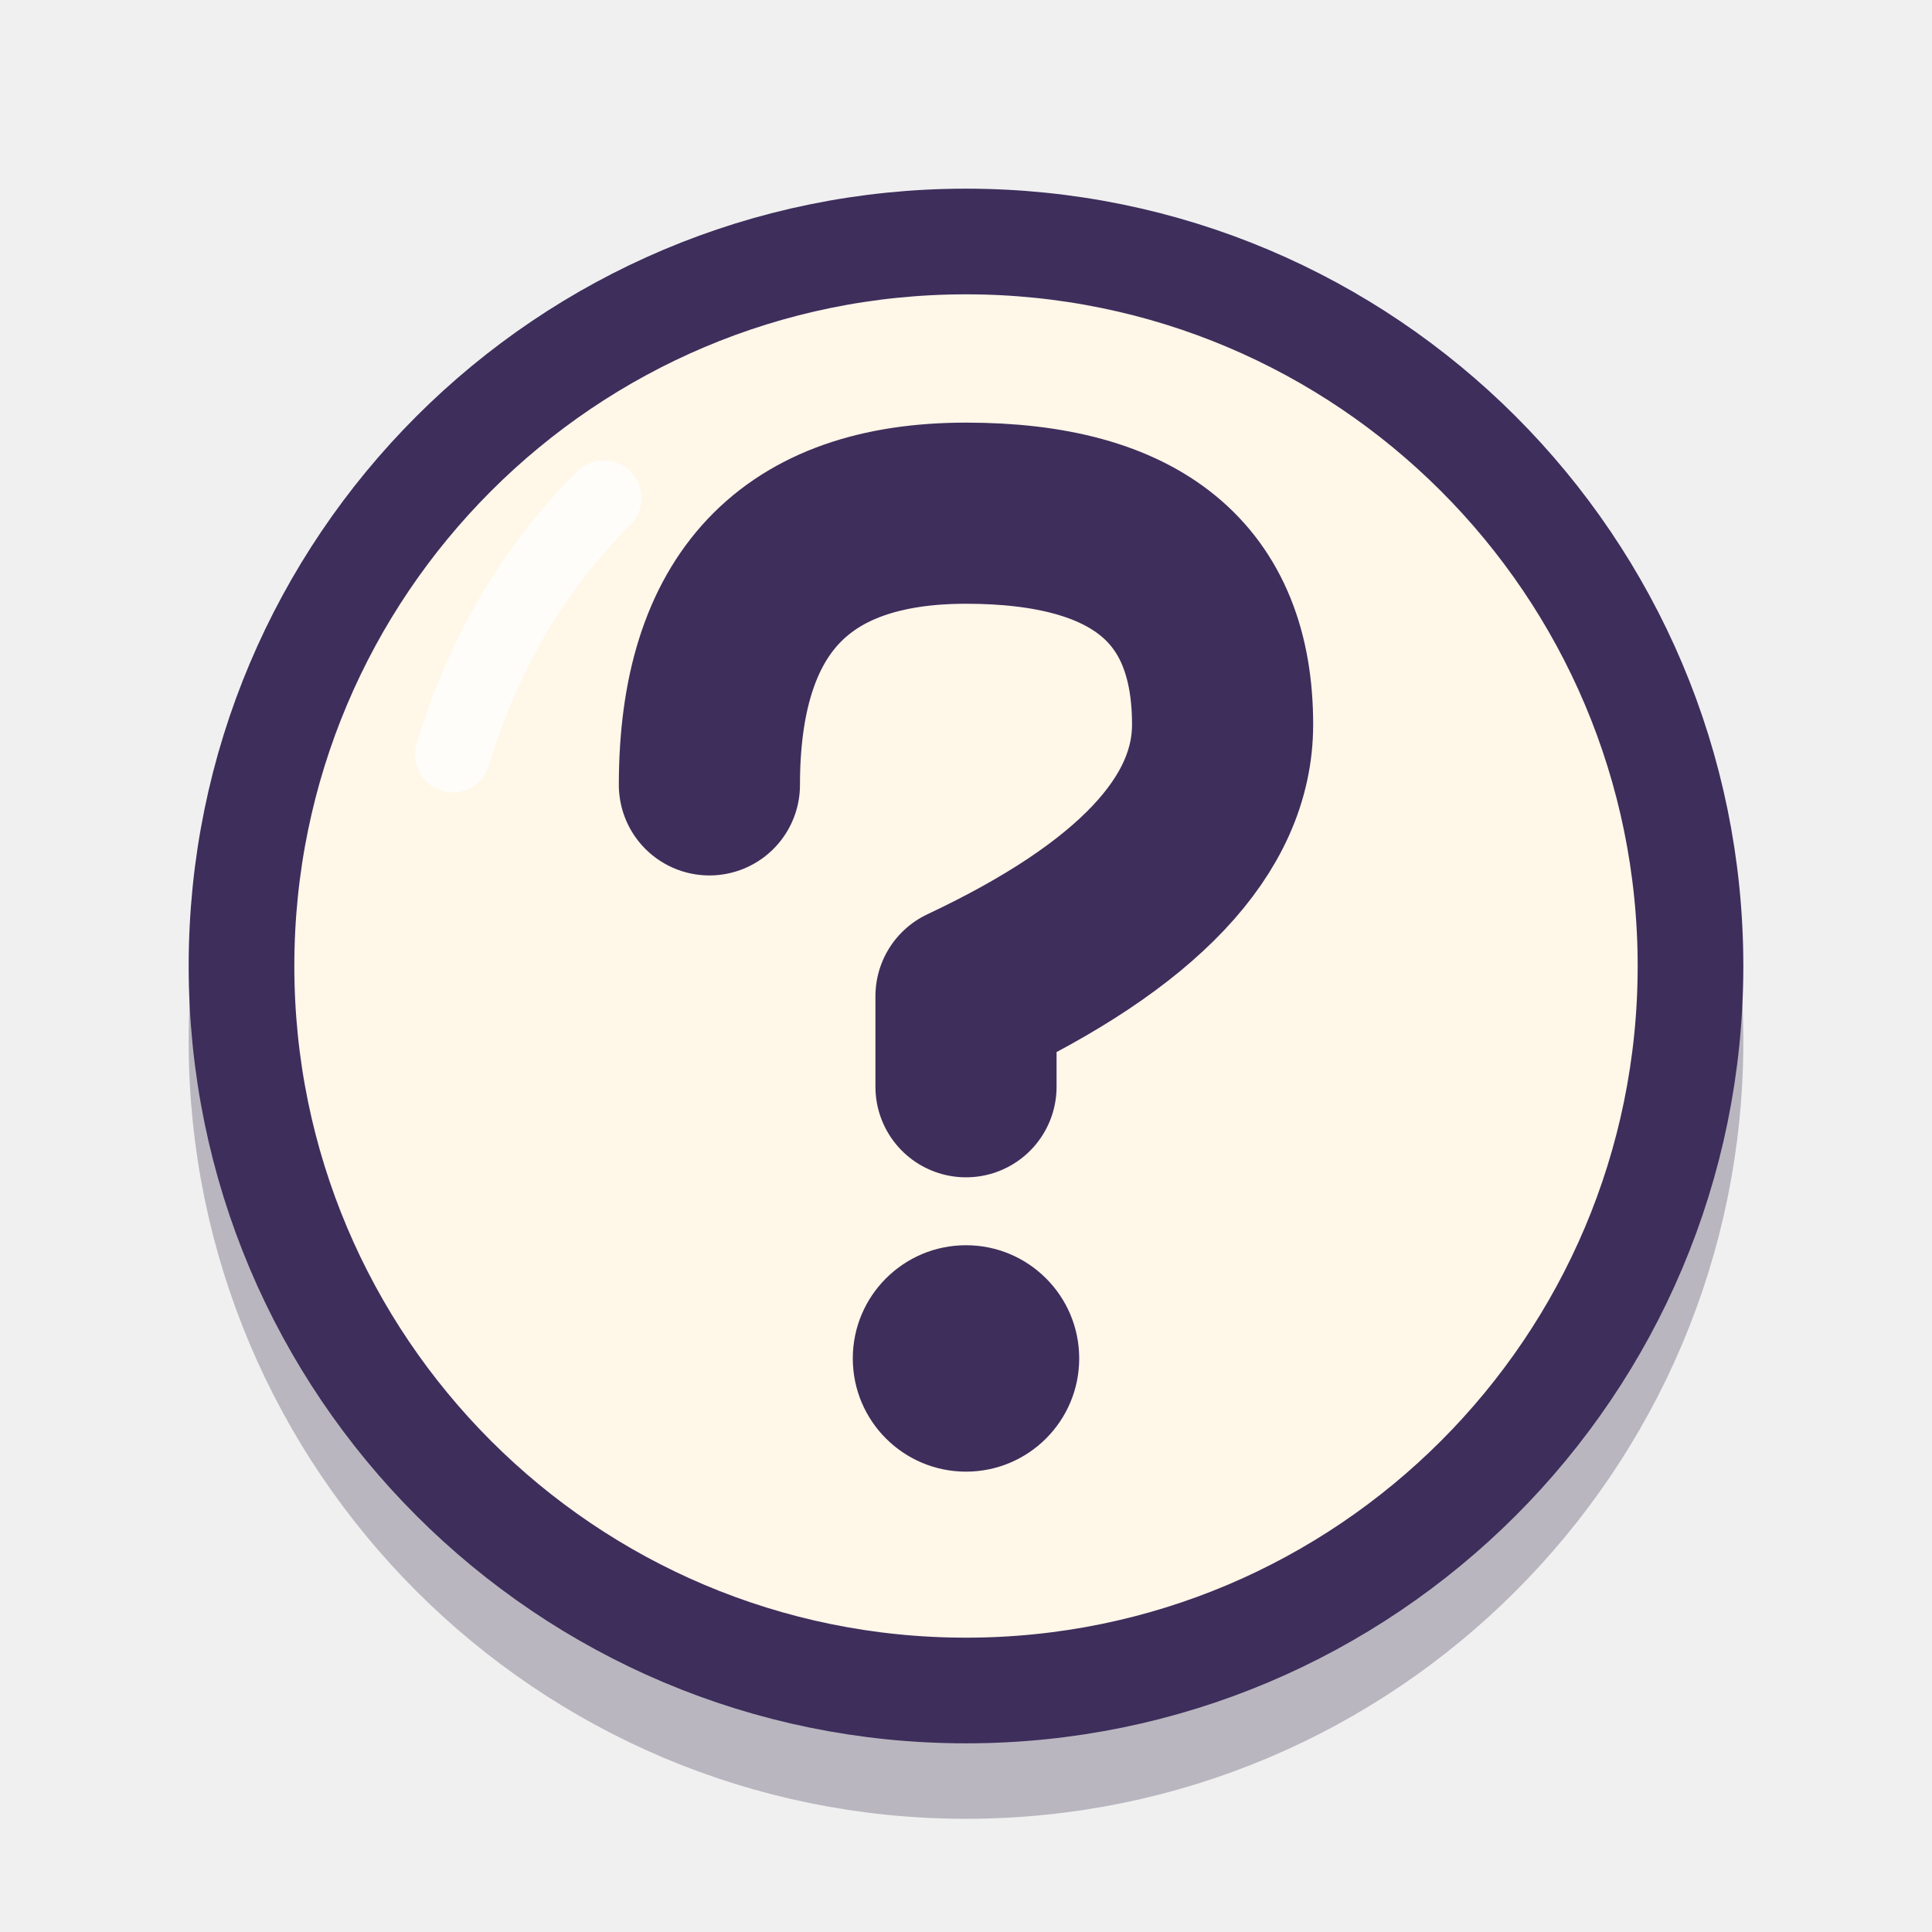
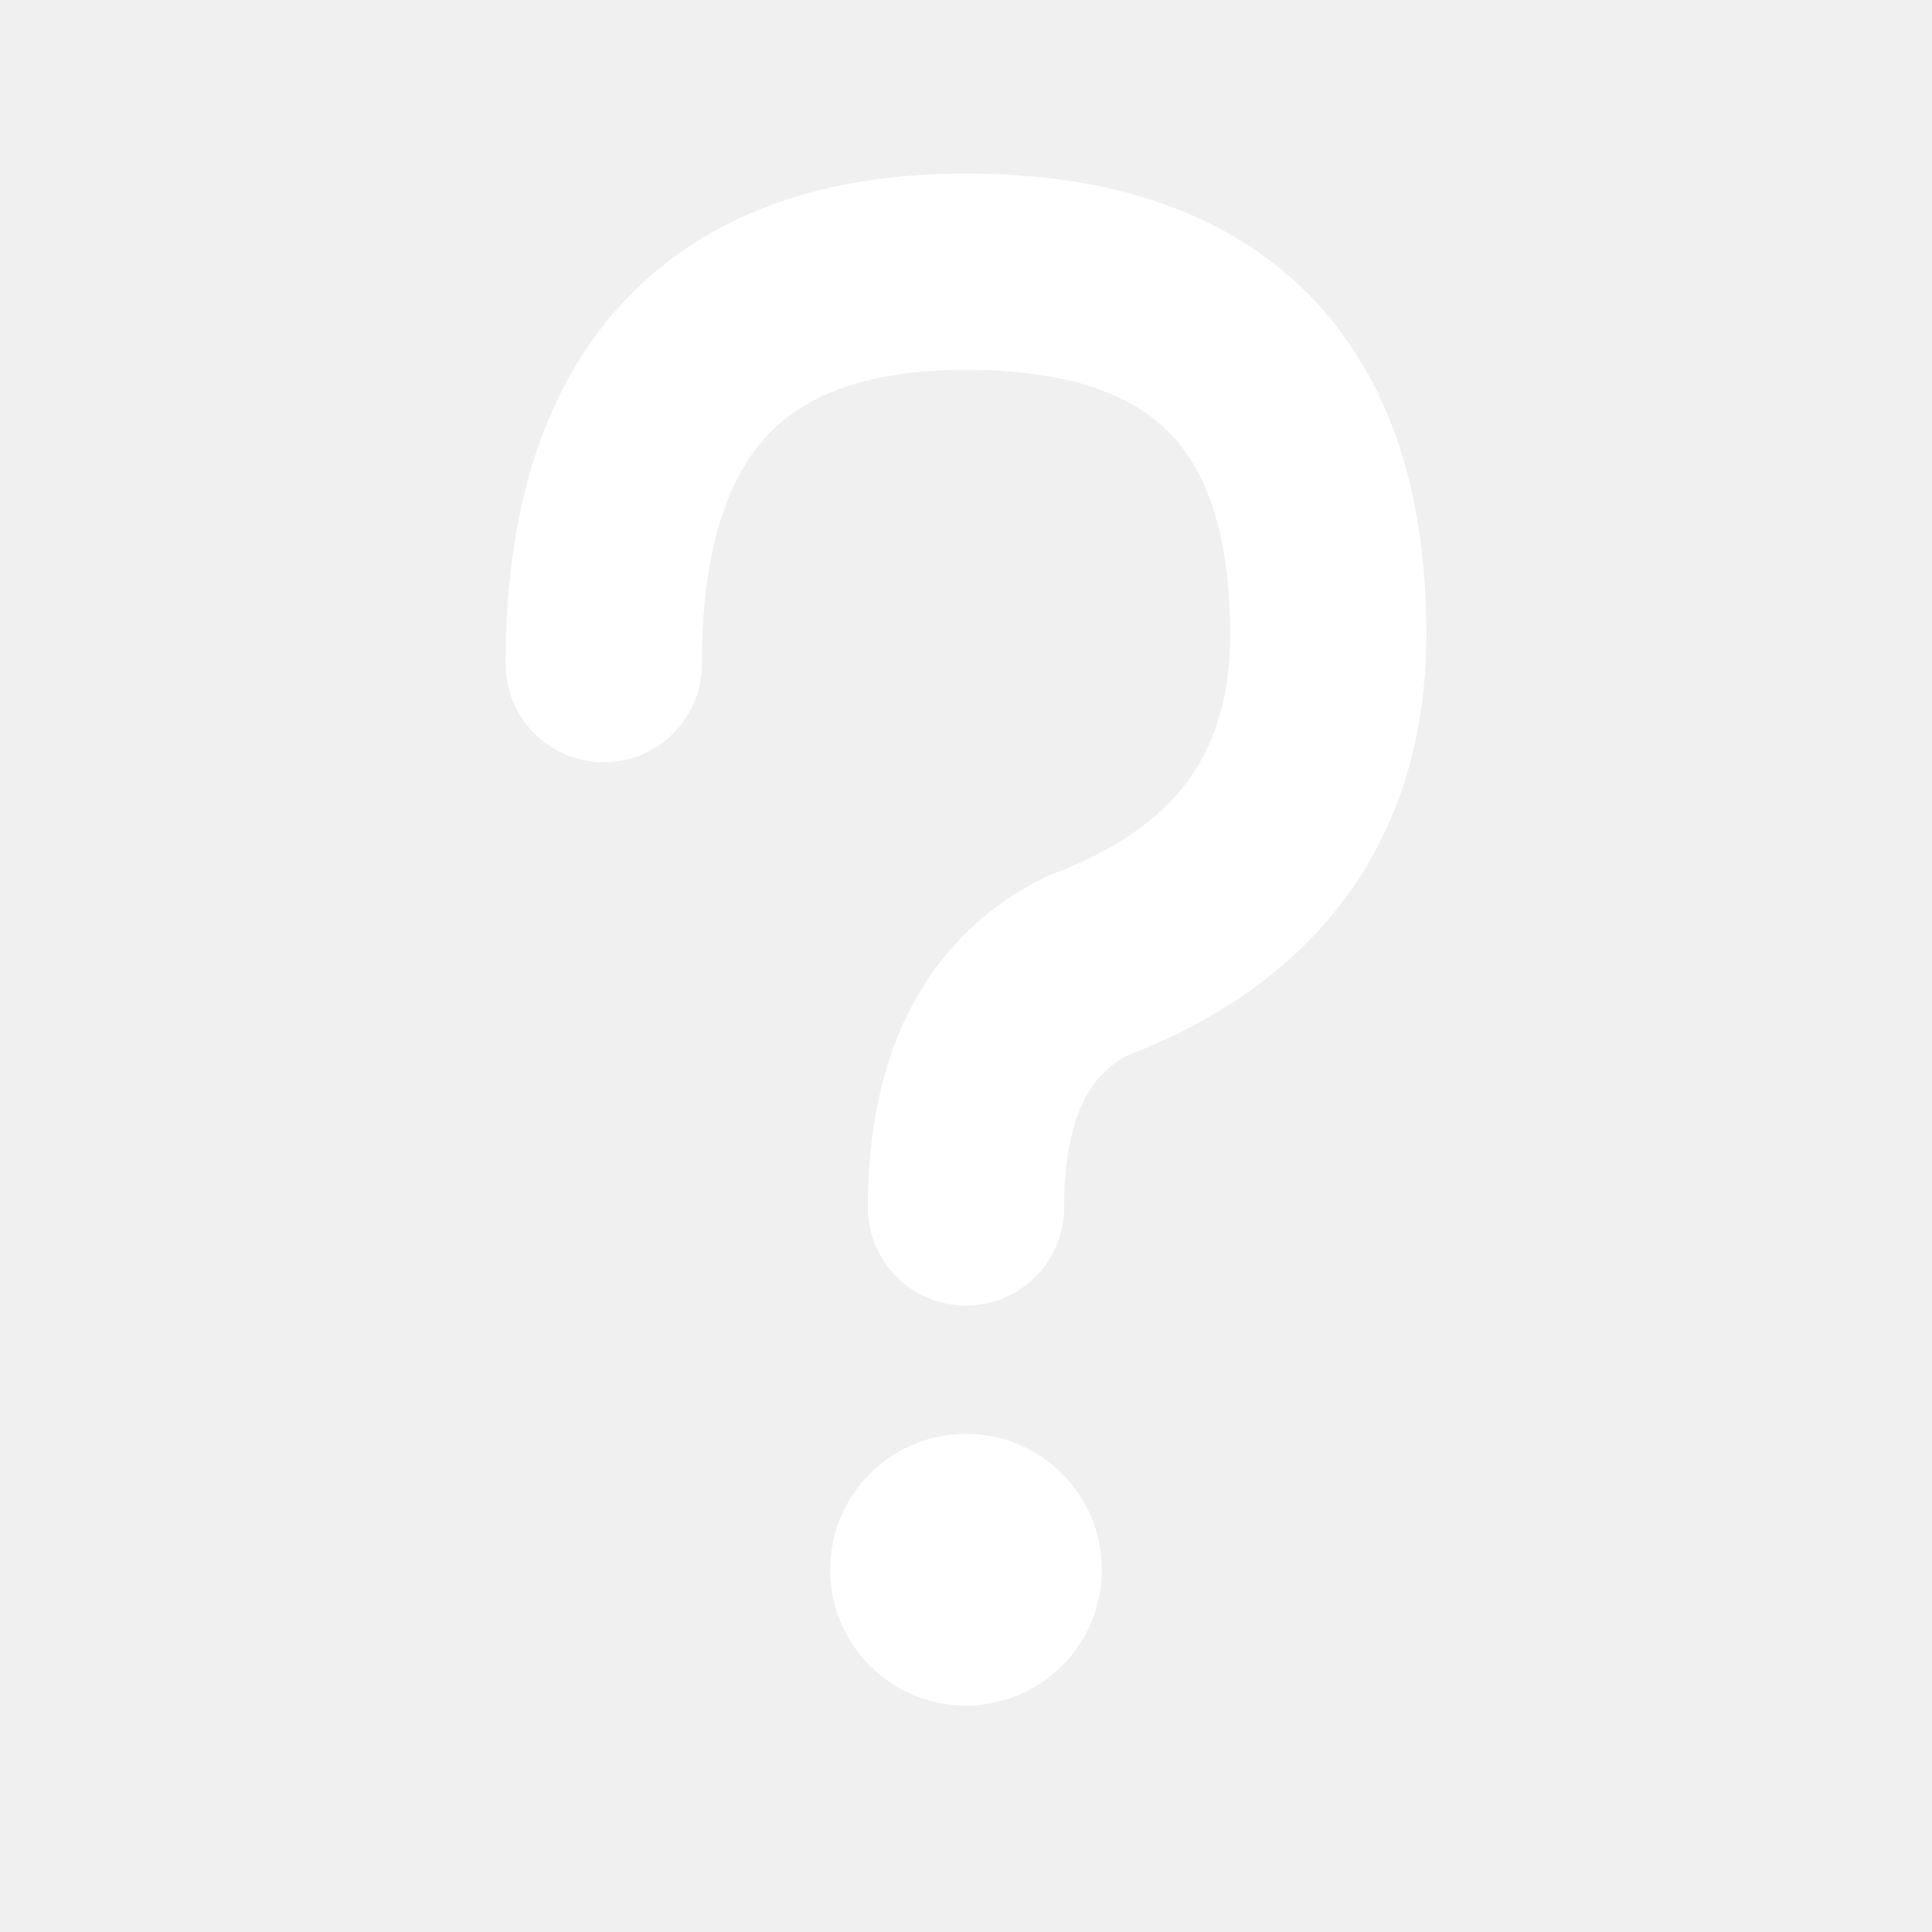
<svg xmlns="http://www.w3.org/2000/svg" width="256" height="256" viewBox="0 0 128 128">
-   <g transform="translate(0,5)" opacity="0.28" fill="#2B2142" stroke="#2B2142" stroke-width="7" stroke-linejoin="round" stroke-linecap="round">
-     <circle cx="64" cy="64" r="48" />
-   </g>
-   <circle cx="64" cy="64" r="48" fill="#FFF7E8" />
-   <path d="M64 112 A48 48 0 0 0 112 64 Q112 90 96 100 Q80 112 64 112 Z" fill="#F7E8CC" />
-   <circle cx="64" cy="64" r="48" fill="none" stroke="#3D2E5C" stroke-width="7" stroke-linejoin="round" stroke-linecap="round" />
-   <path d="M47 52 Q47 34 64 34 Q81 34 81 48 Q81 58 64 66 V72" fill="none" stroke="#3D2E5C" stroke-width="12" stroke-linejoin="round" stroke-linecap="round" />
-   <circle cx="64" cy="90" r="7.5" fill="#3D2E5C" />
-   <path d="M30 50 Q33 40 40 33" fill="none" stroke="#FFFFFF" stroke-opacity="0.75" stroke-width="5" stroke-linecap="round" />
+   <path d="M40 44 Q40 18 64 18 Q88 18 88 42 Q88 58 72 64 Q64 68 64 80" fill="none" stroke="#FFFFFF" stroke-width="13" stroke-linecap="round" stroke-linejoin="round" />
+   <circle cx="64" cy="104" r="9" fill="#FFFFFF" />
</svg>
